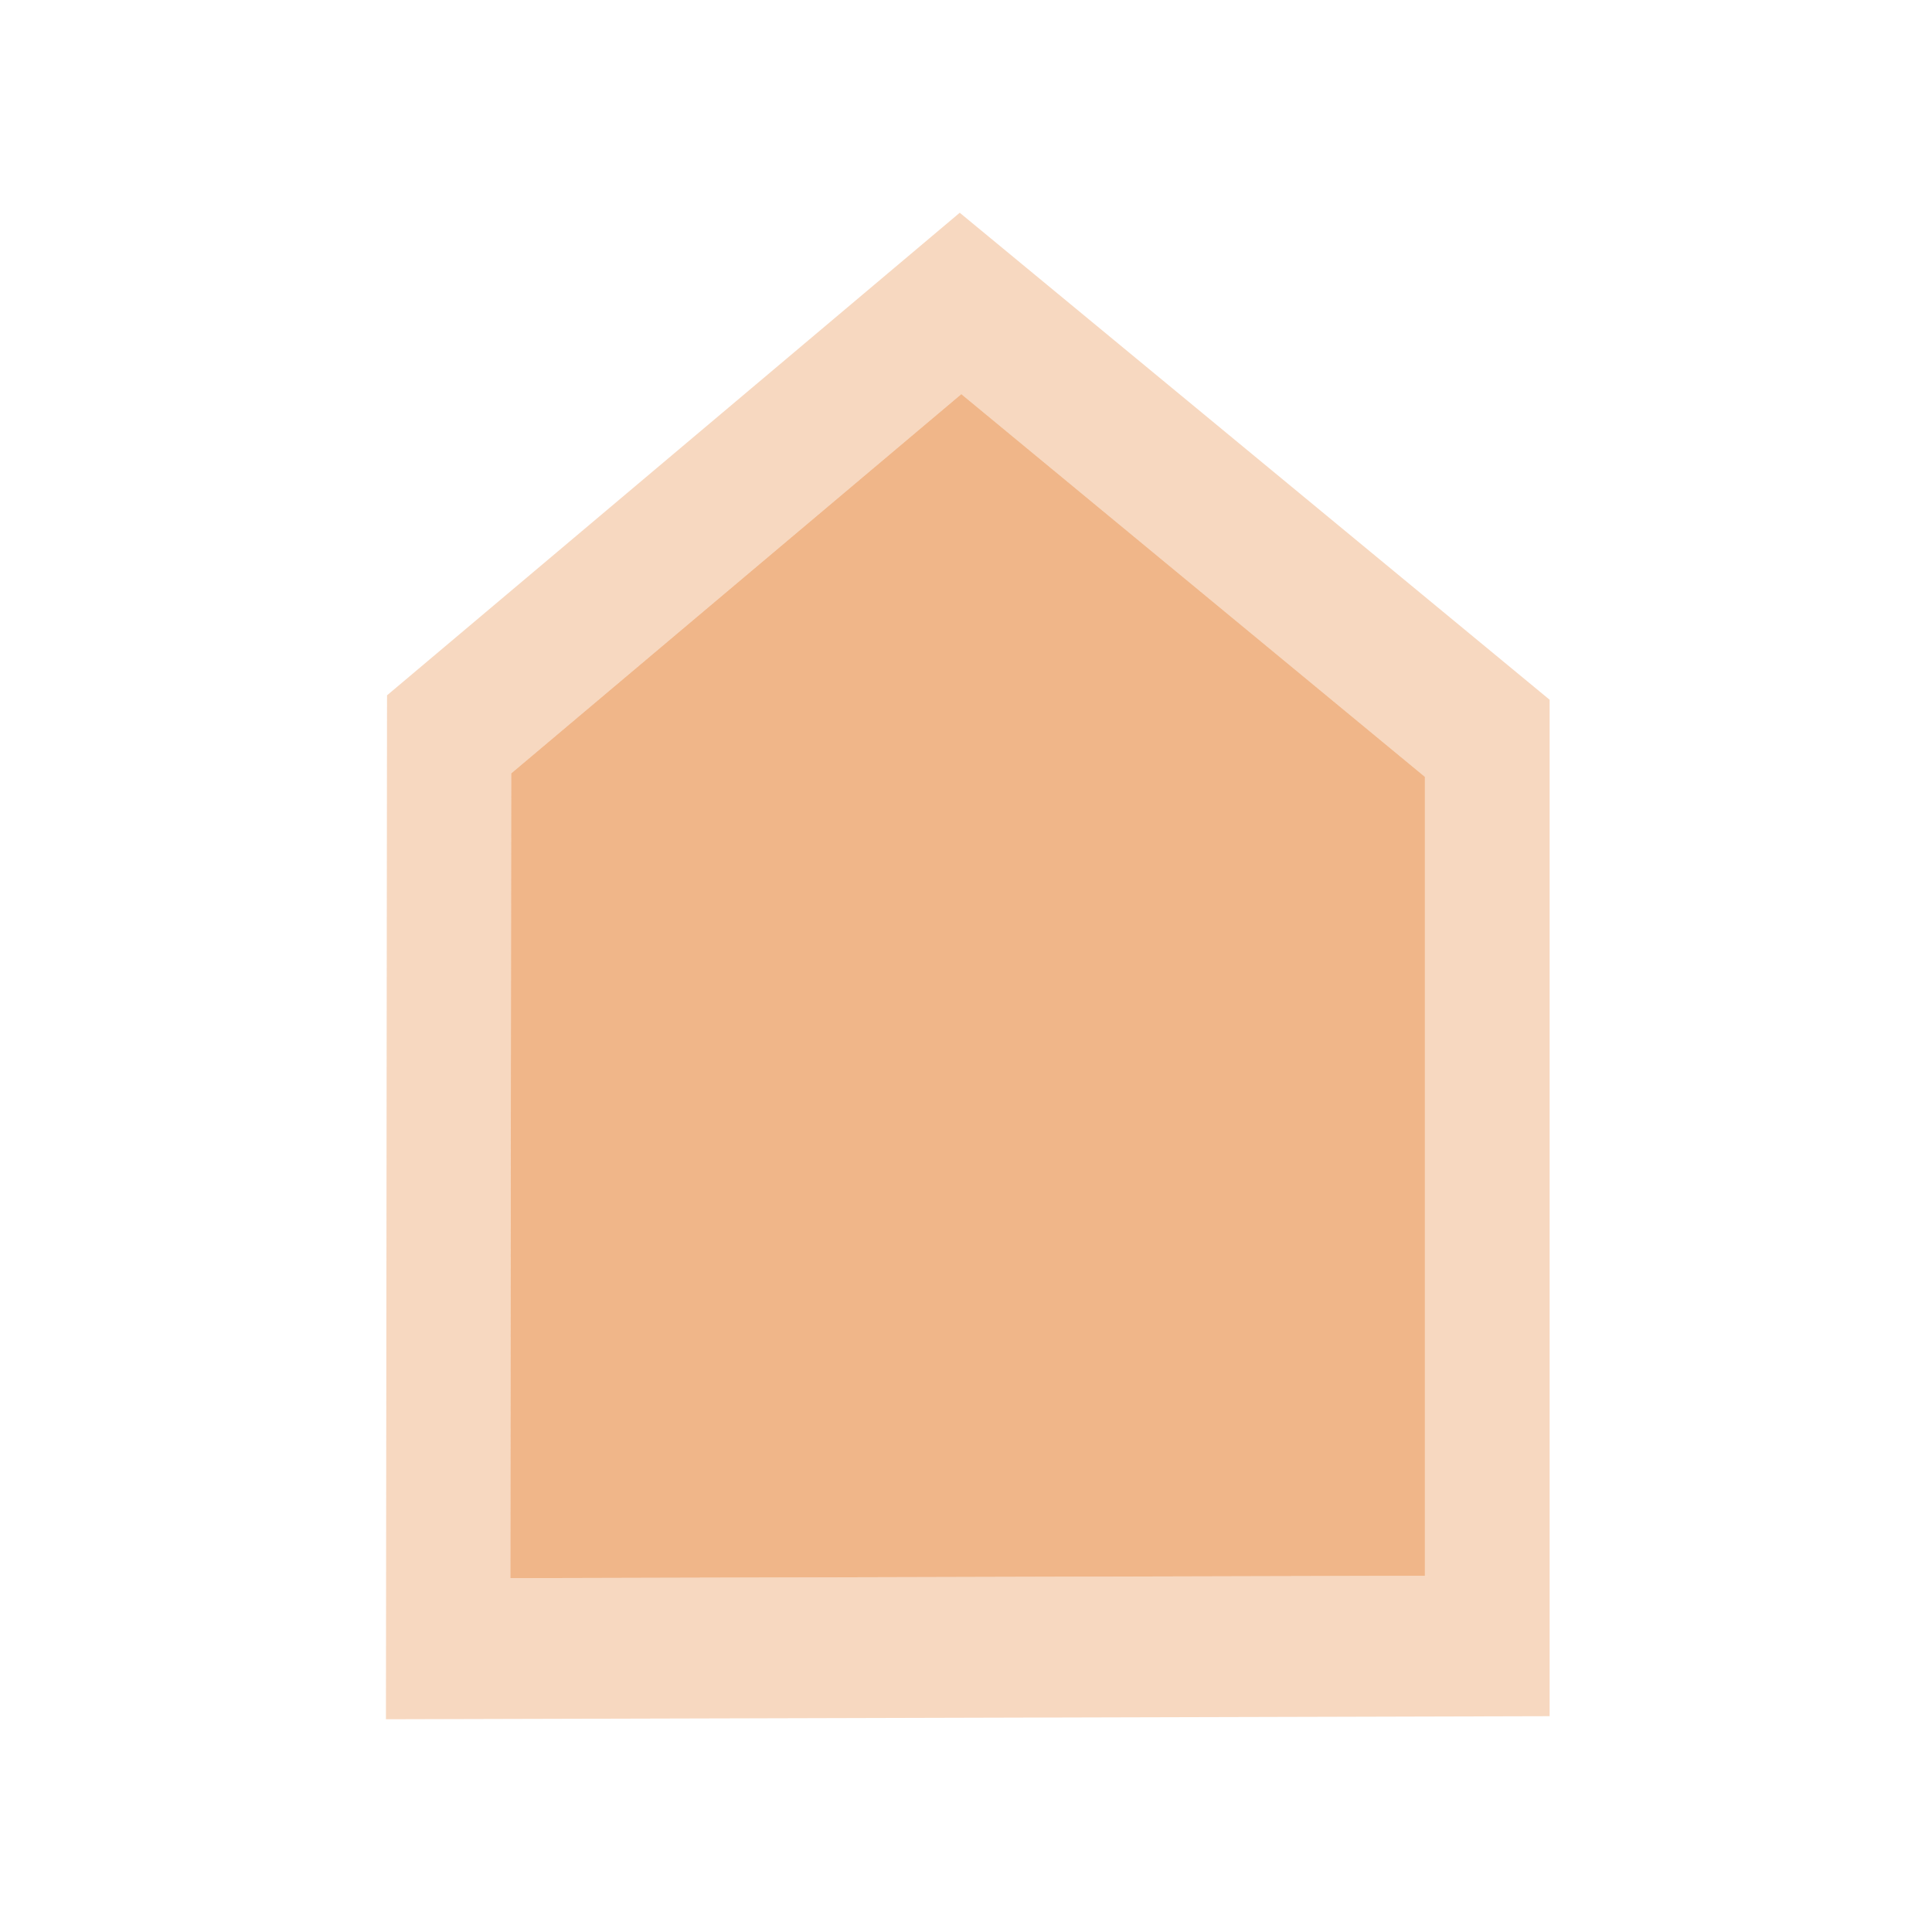
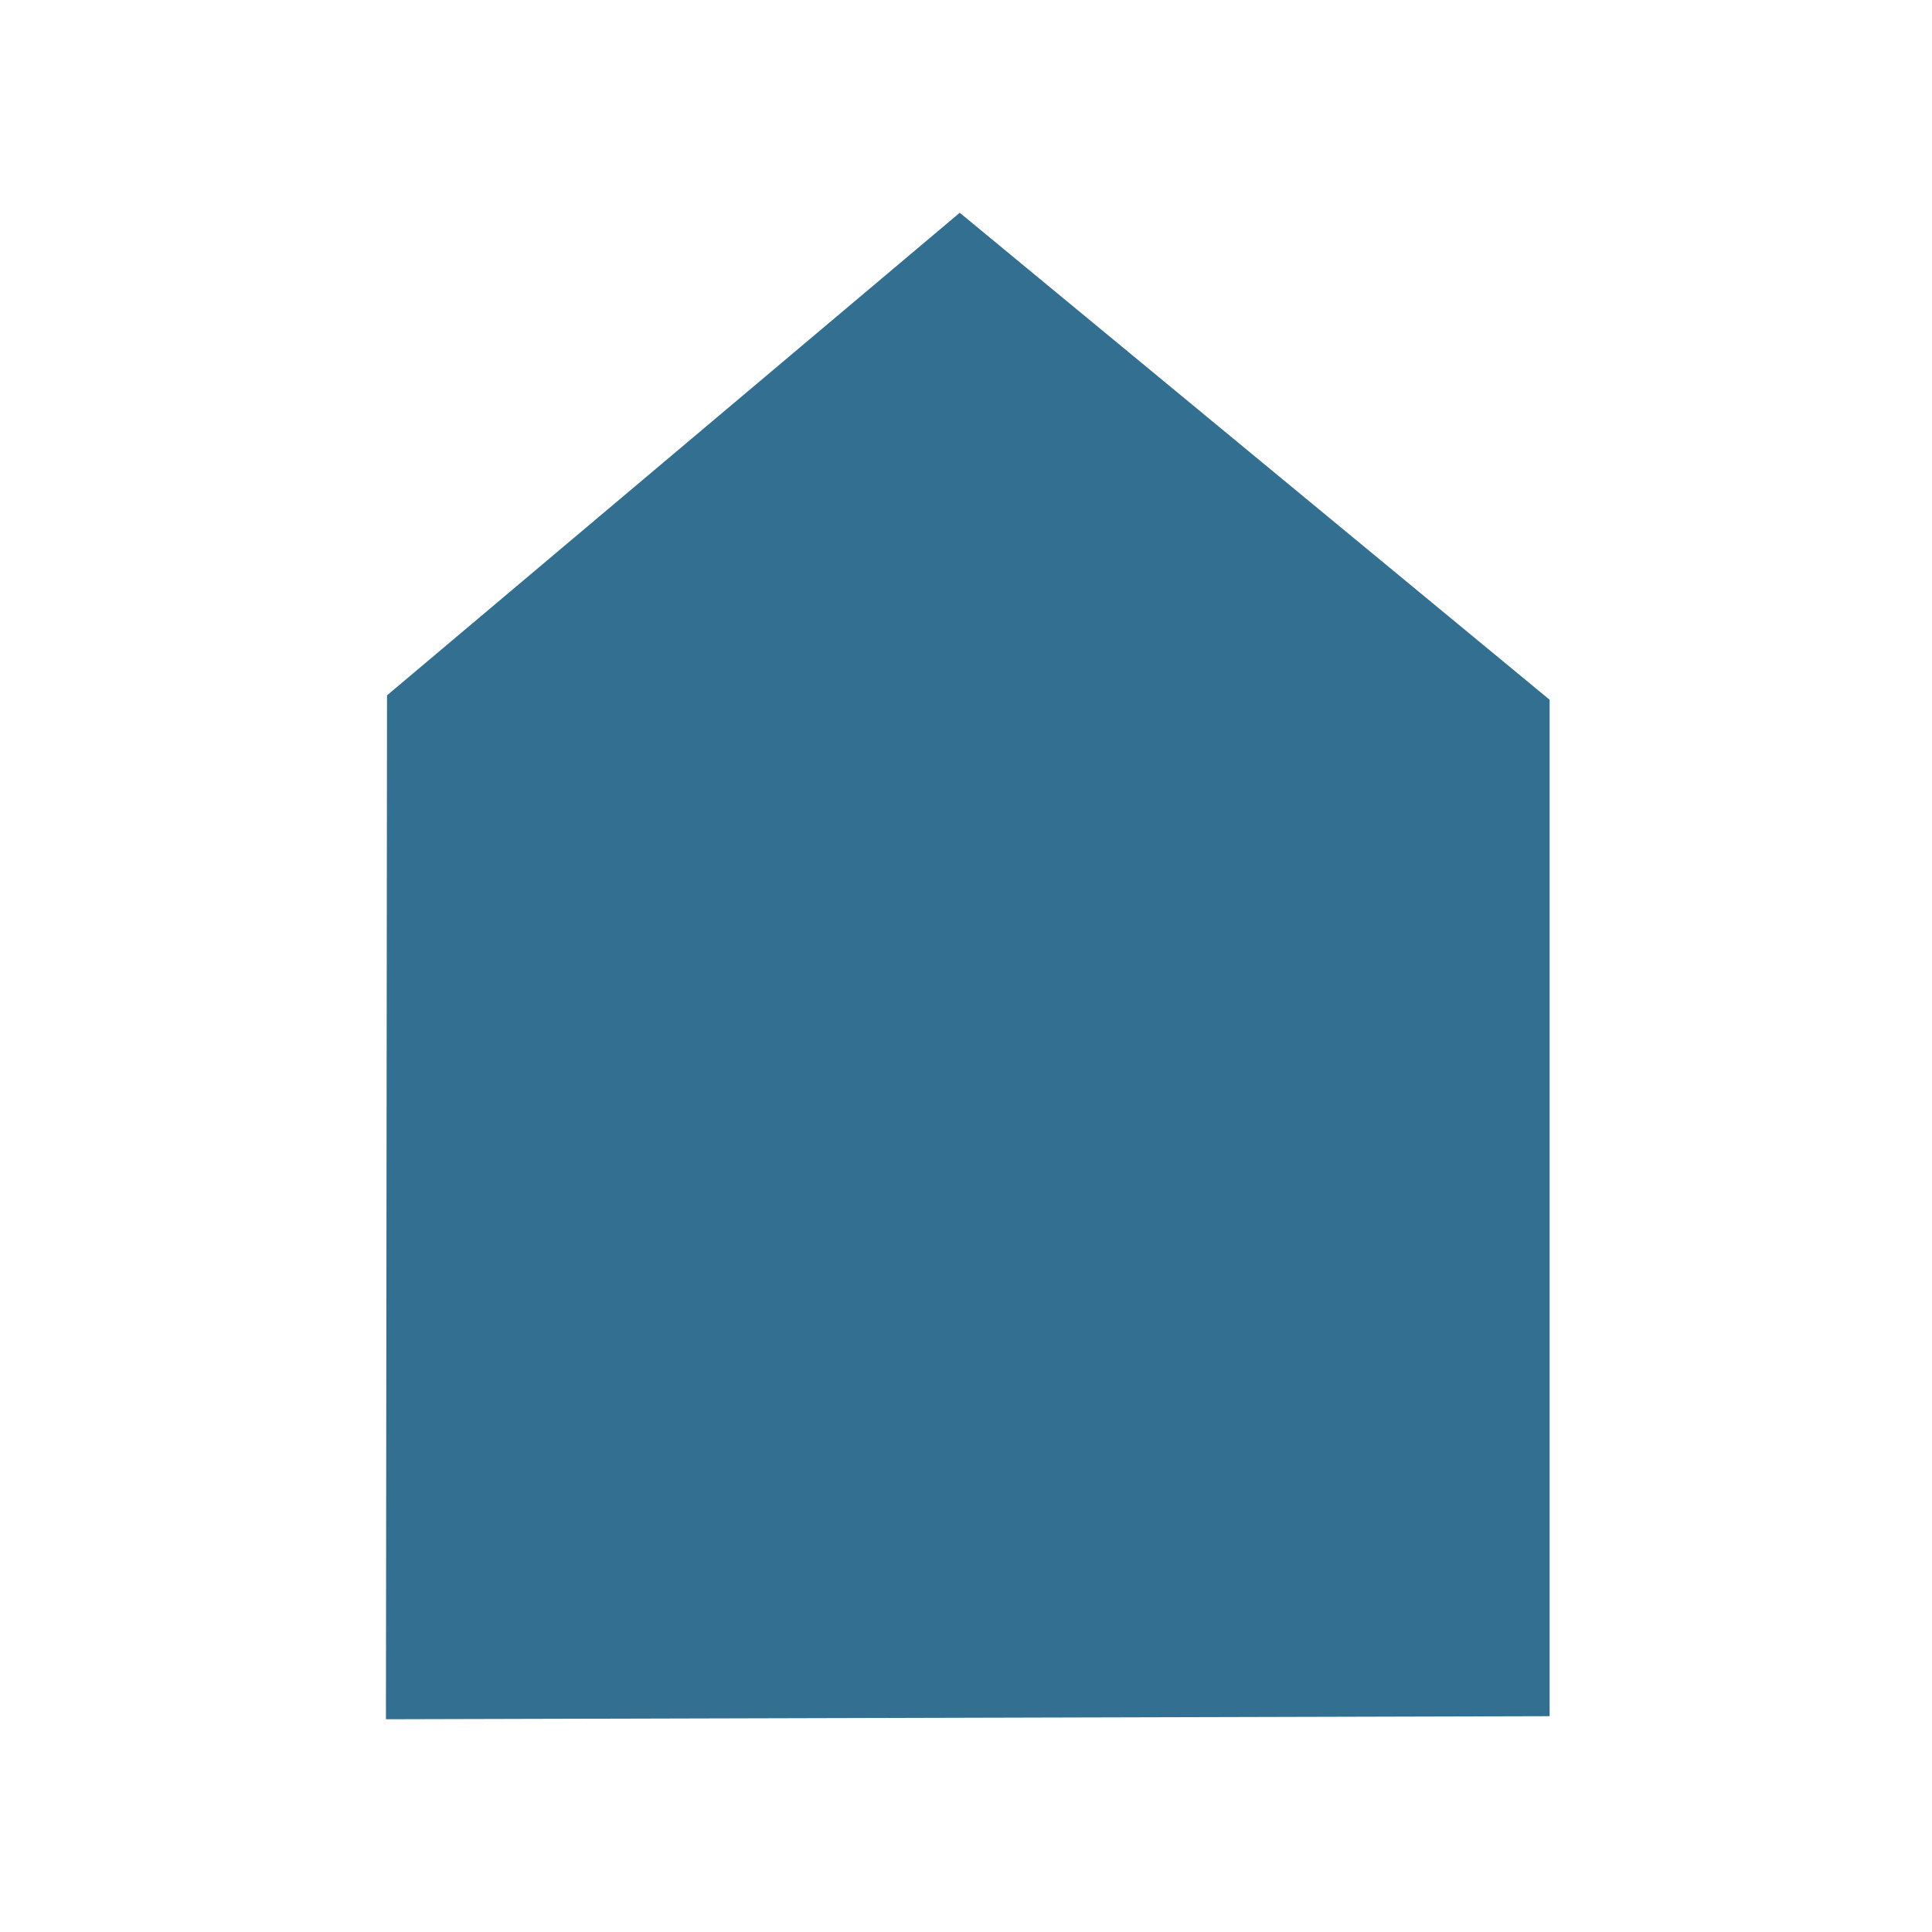
<svg xmlns="http://www.w3.org/2000/svg" version="1.1" id="Layer_1" x="0px" y="0px" width="192px" height="192px" viewBox="0 0 192 192" enable-background="new 0 0 192 192" xml:space="preserve">
-   <polygon opacity="0.65" fill="#E88F4A" enable-background="new    " points="141.607,156.596 50.717,156.834 50.801,76.859   95.535,39.167 141.607,77.203 " />
-   <path opacity="0.35" fill="#E88F4A" enable-background="new    " d="M95.378,21.143L38.462,69.102l-0.108,101.755L154,170.553  V69.539L95.378,21.143z M141.607,156.596l-90.892,0.238L50.8,76.859l44.734-37.692l46.071,38.036v79.393H141.607z" />
+   <polygon fill="#326F90" points="95.378,21.143 38.462,69.102 38.354,170.857 154,170.553 154,69.539 " />
  <polygon display="none" opacity="0.45" fill="#E88F4A" enable-background="new    " points="141.607,154.596 50.717,154.834   50.801,74.859 95.535,37.167 141.607,75.203 " />
</svg>
